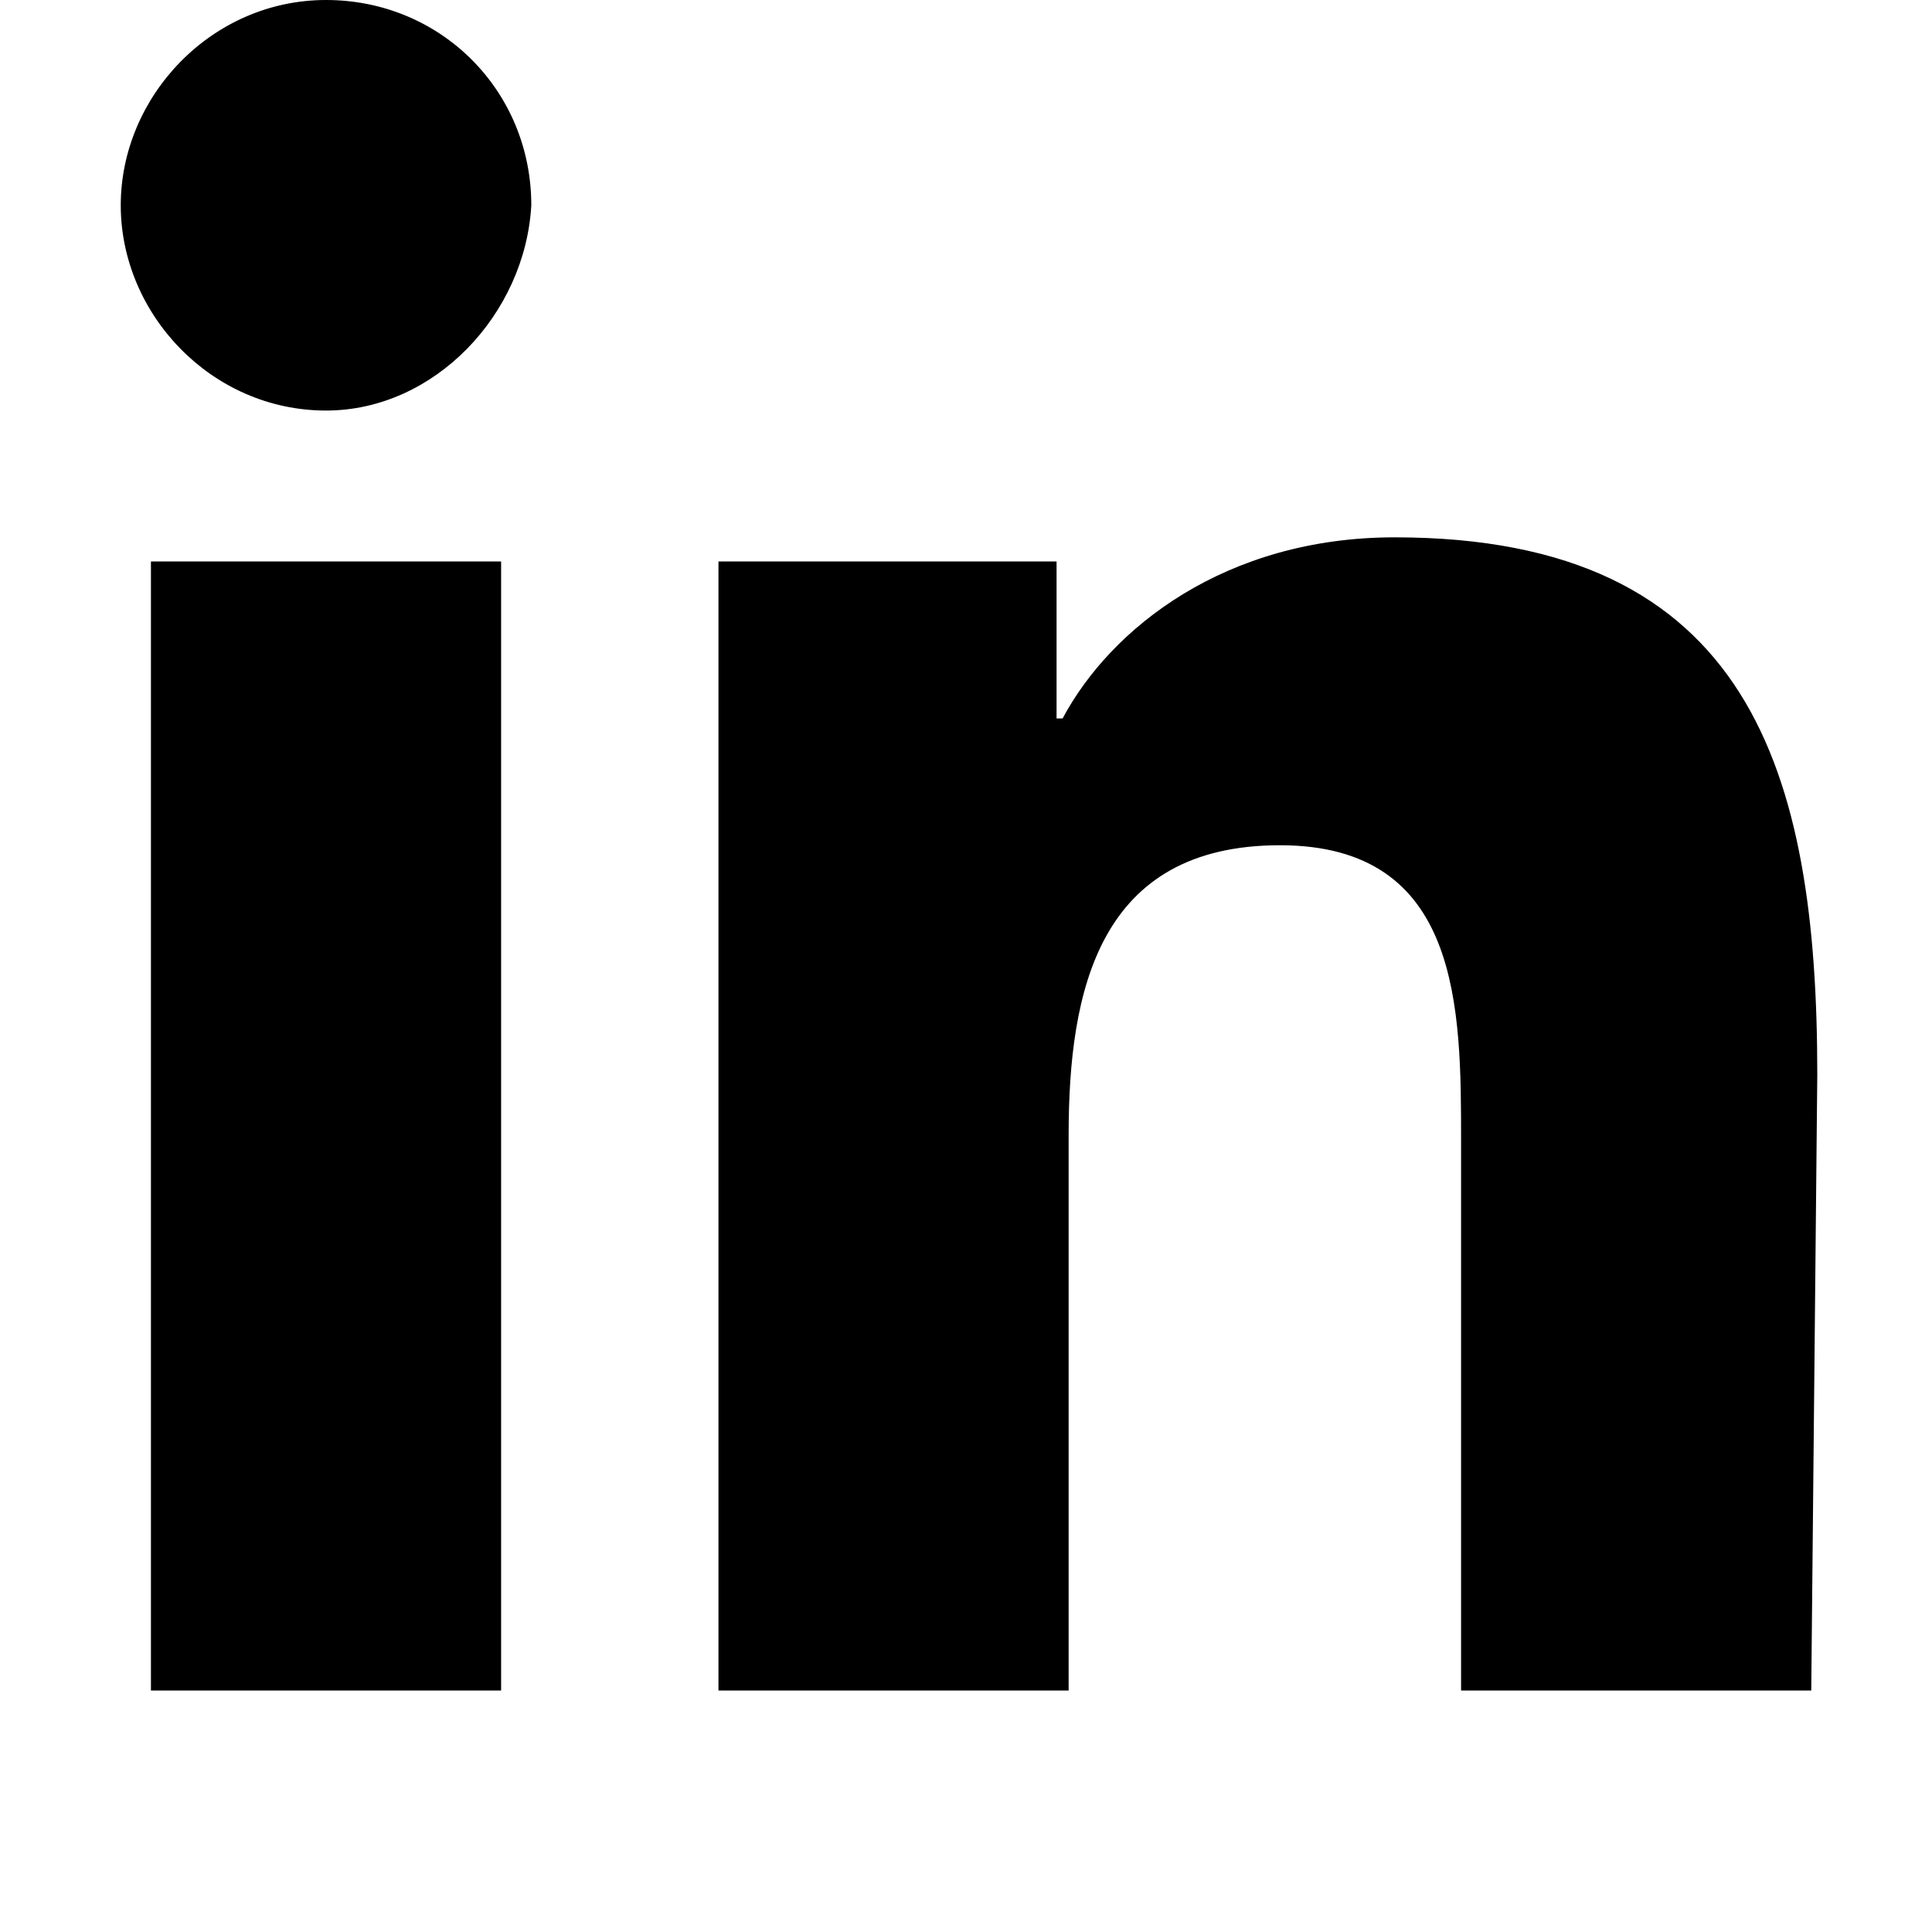
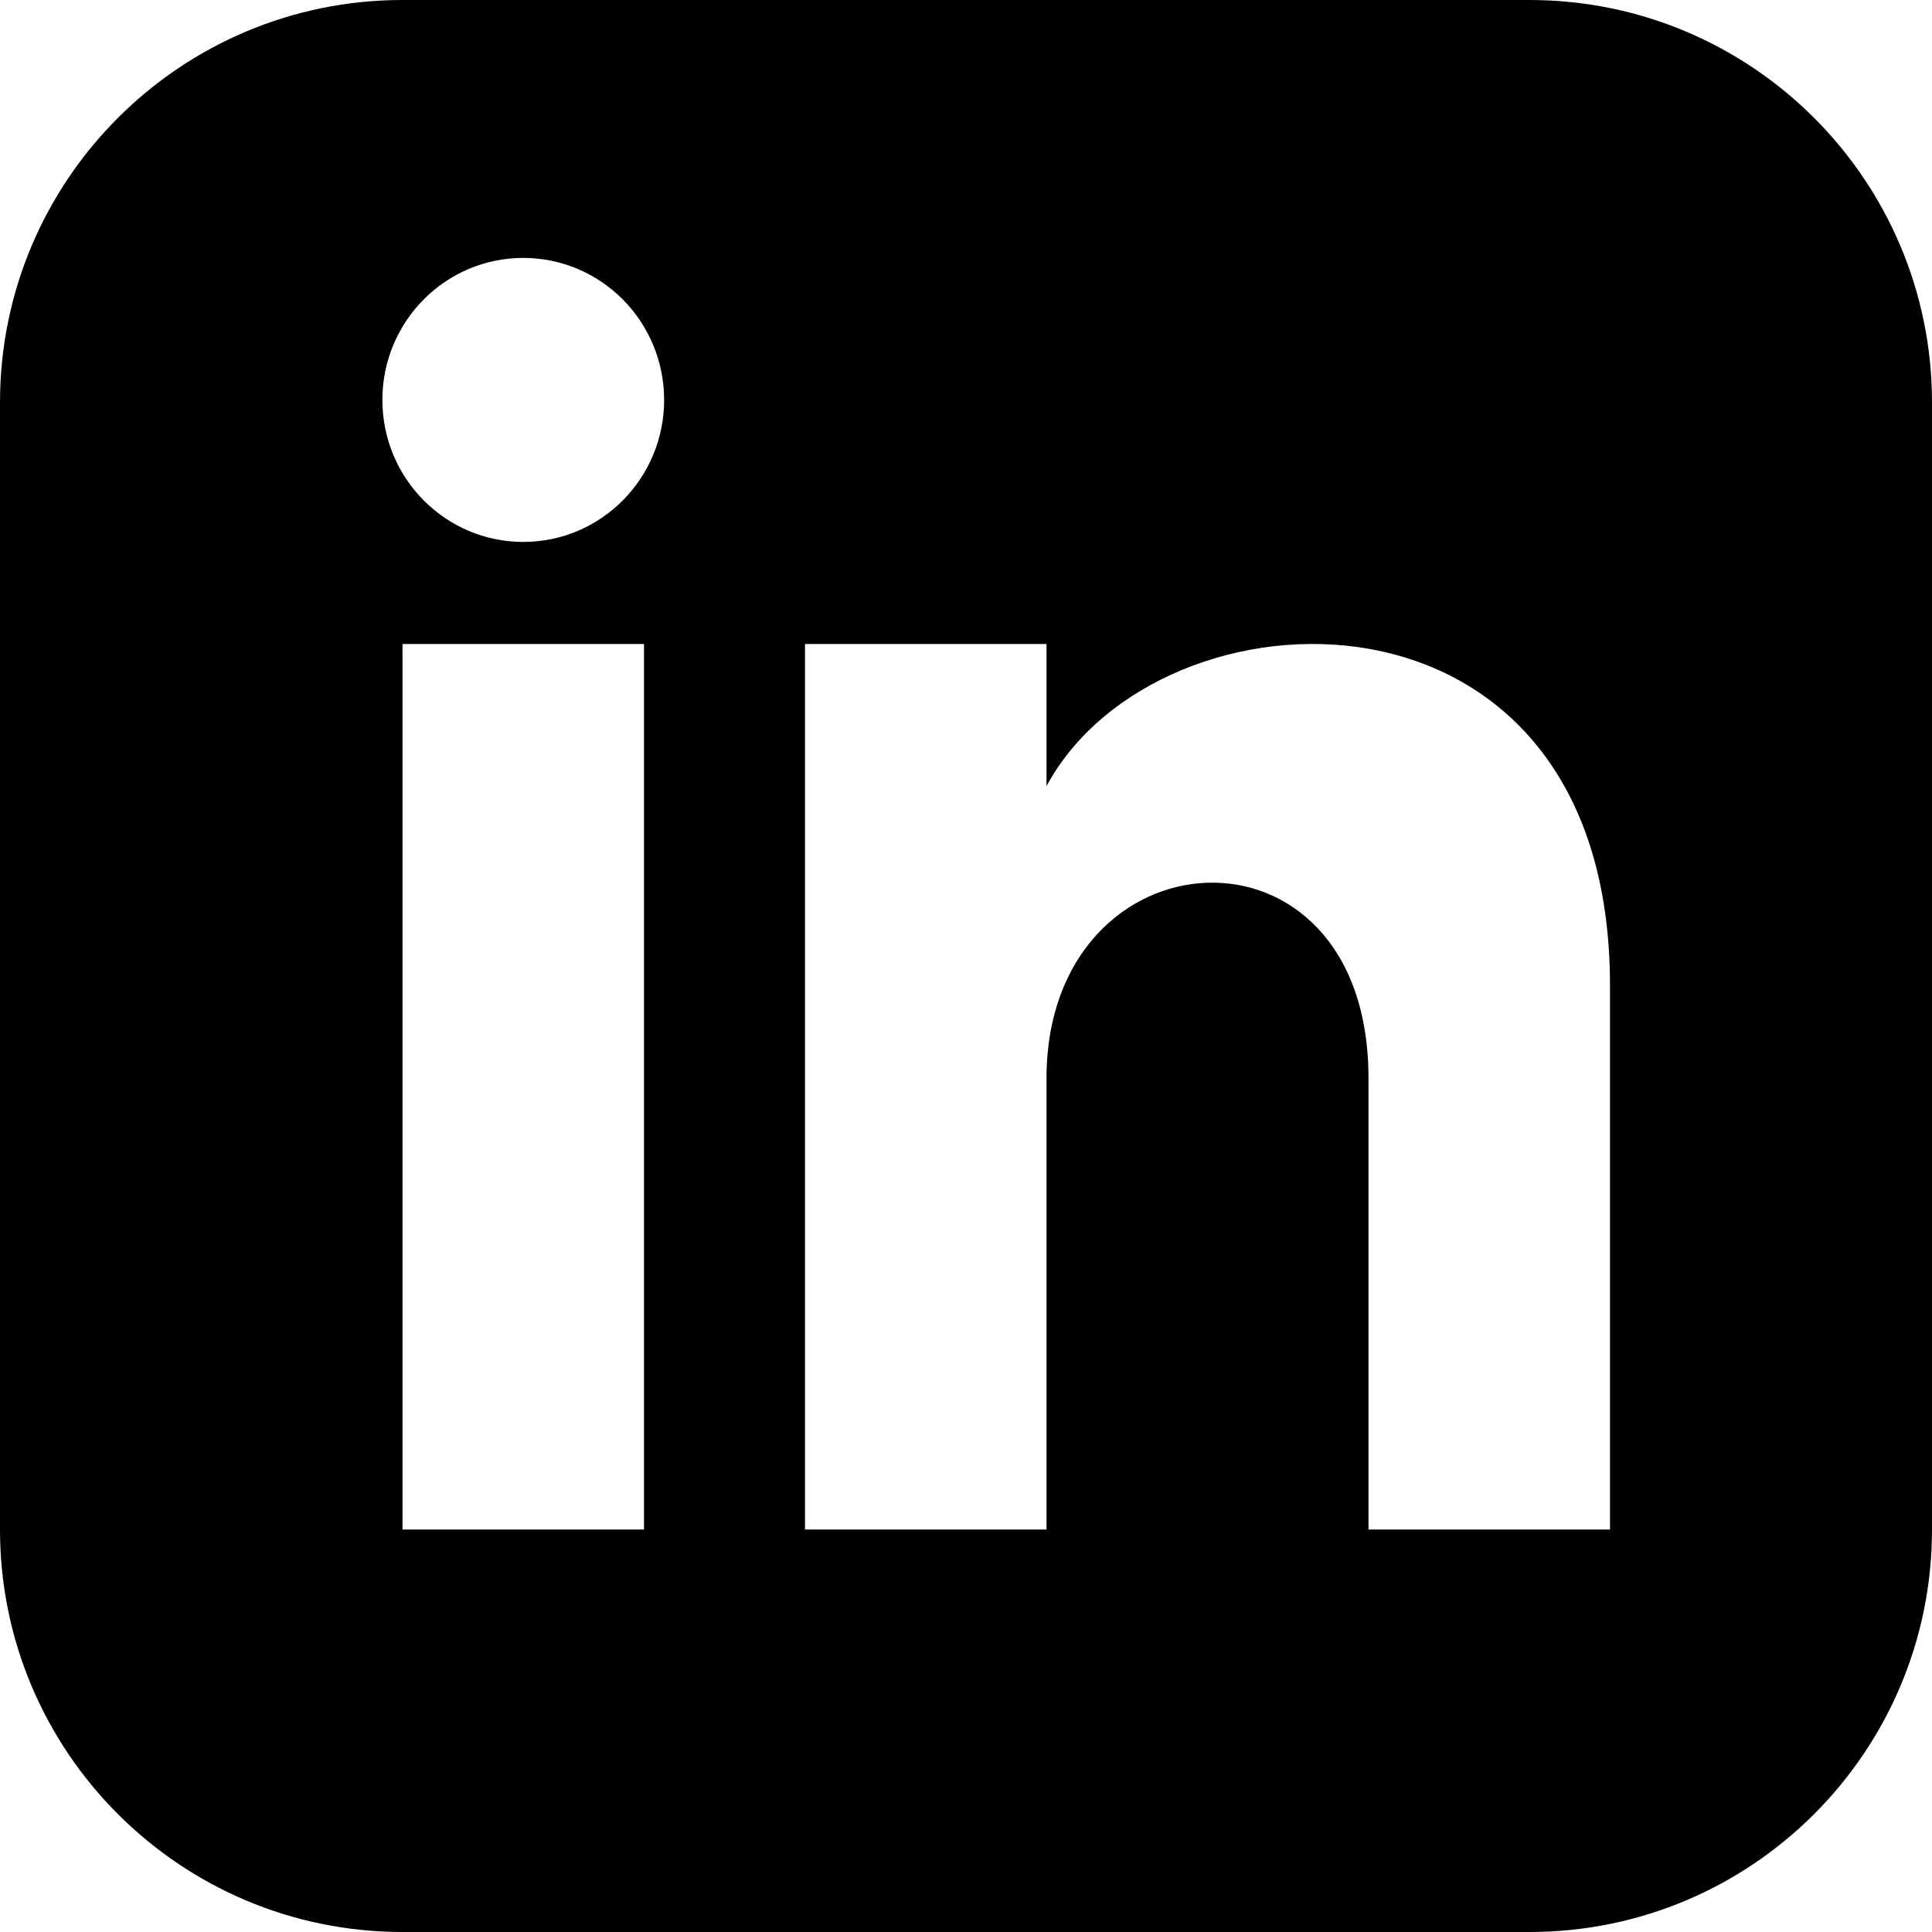
- <svg xmlns="http://www.w3.org/2000/svg" version="1.1" id="Layer_1" x="0px" y="0px" viewBox="0 0 32 32" style="enable-background:new 0 0 32 32;" xml:space="preserve">
-   <path d="M8.3,28H2.5V9.3h5.8V28z M5.4,6.8C3.5,6.8,2,5.2,2,3.4S3.5,0,5.4,0s3.4,1.5,3.4,3.4C8.7,5.2,7.2,6.8,5.4,6.8z M30,28h-5.8  v-9.1c0-2.2,0-4.9-3-4.9c-3,0-3.5,2.4-3.5,4.8V28h-5.8V9.3h5.6v2.6h0.1c0.8-1.5,2.7-3,5.5-3c5.9,0,7,3.9,7,8.9L30,28L30,28z" />
+ <svg xmlns="http://www.w3.org/2000/svg" width="24" height="24" viewBox="0 0 24 24">
+   <path d="M19 0h-14c-2.761 0-5 2.239-5 5v14c0 2.761 2.239 5 5 5h14c2.762 0 5-2.239 5-5v-14c0-2.761-2.238-5-5-5zm-11 19h-3v-11h3v11zm-1.5-12.268c-.966 0-1.75-.79-1.75-1.764s.784-1.764 1.75-1.764 1.75.79 1.75 1.764-.783 1.764-1.75 1.764zm13.5 12.268h-3v-5.604c0-3.368-4-3.113-4 0v5.604h-3v-11h3v1.765c1.396-2.586 7-2.777 7 2.476v6.759z" />
</svg>
